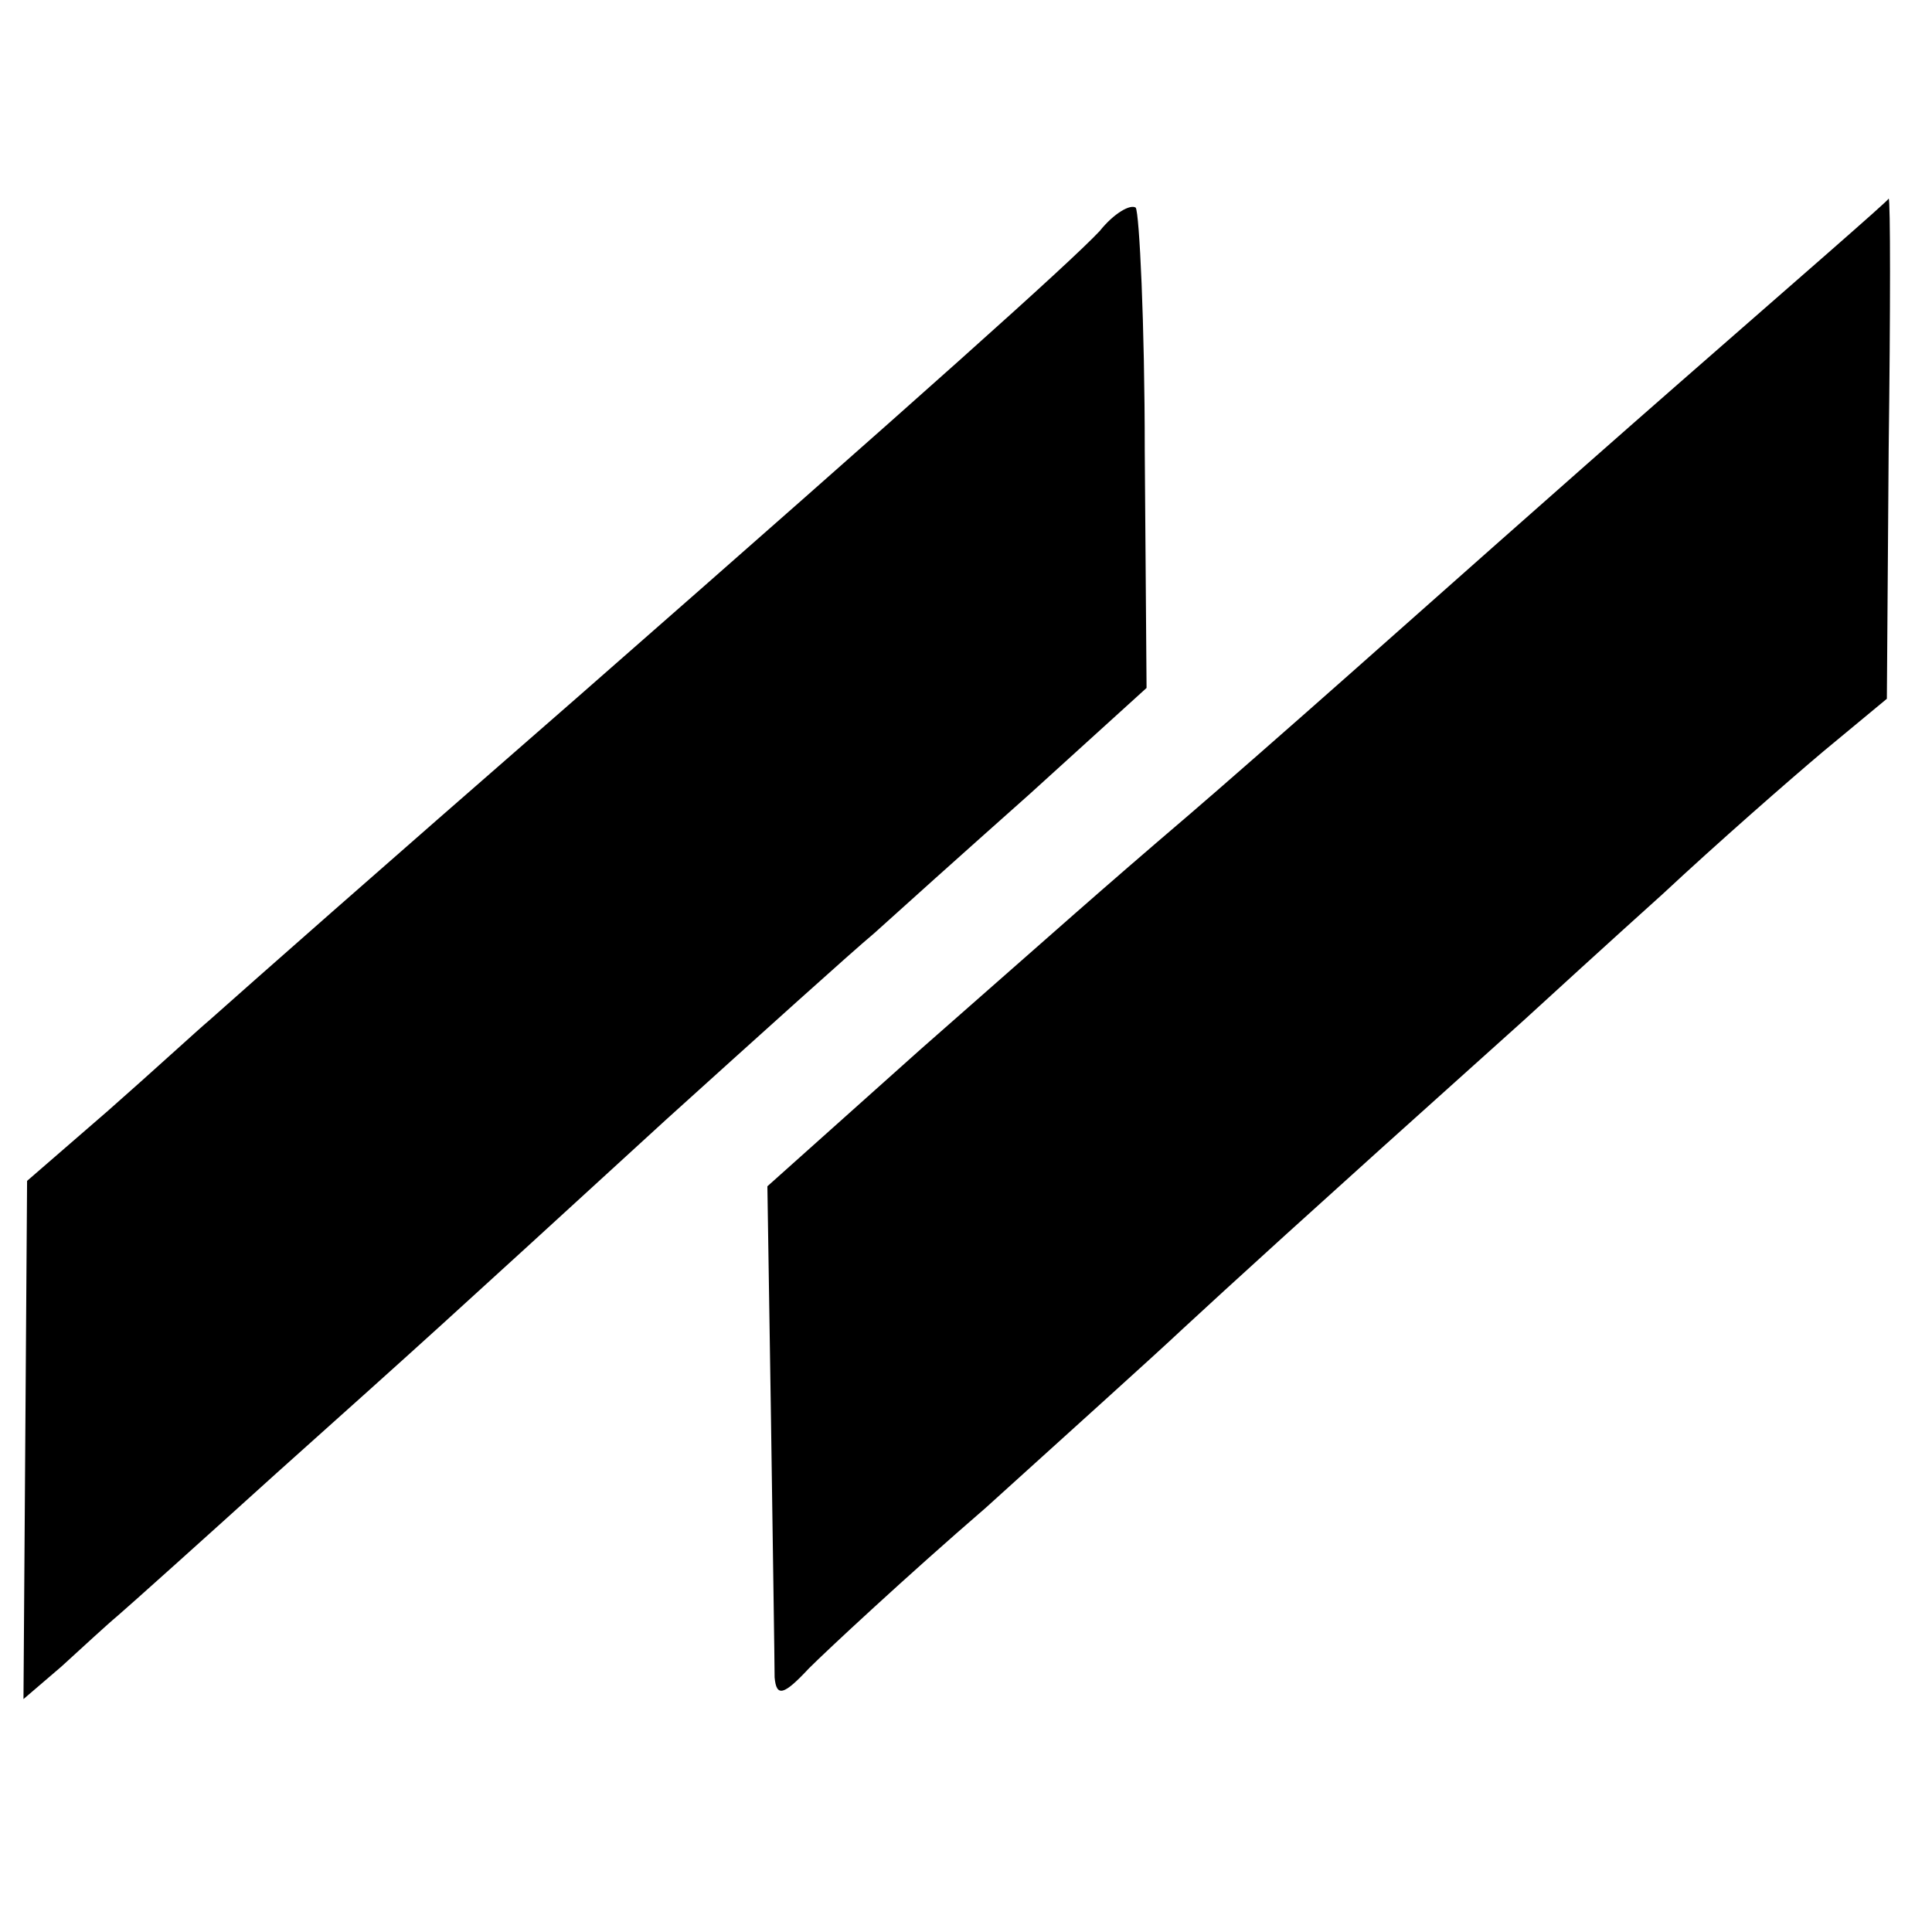
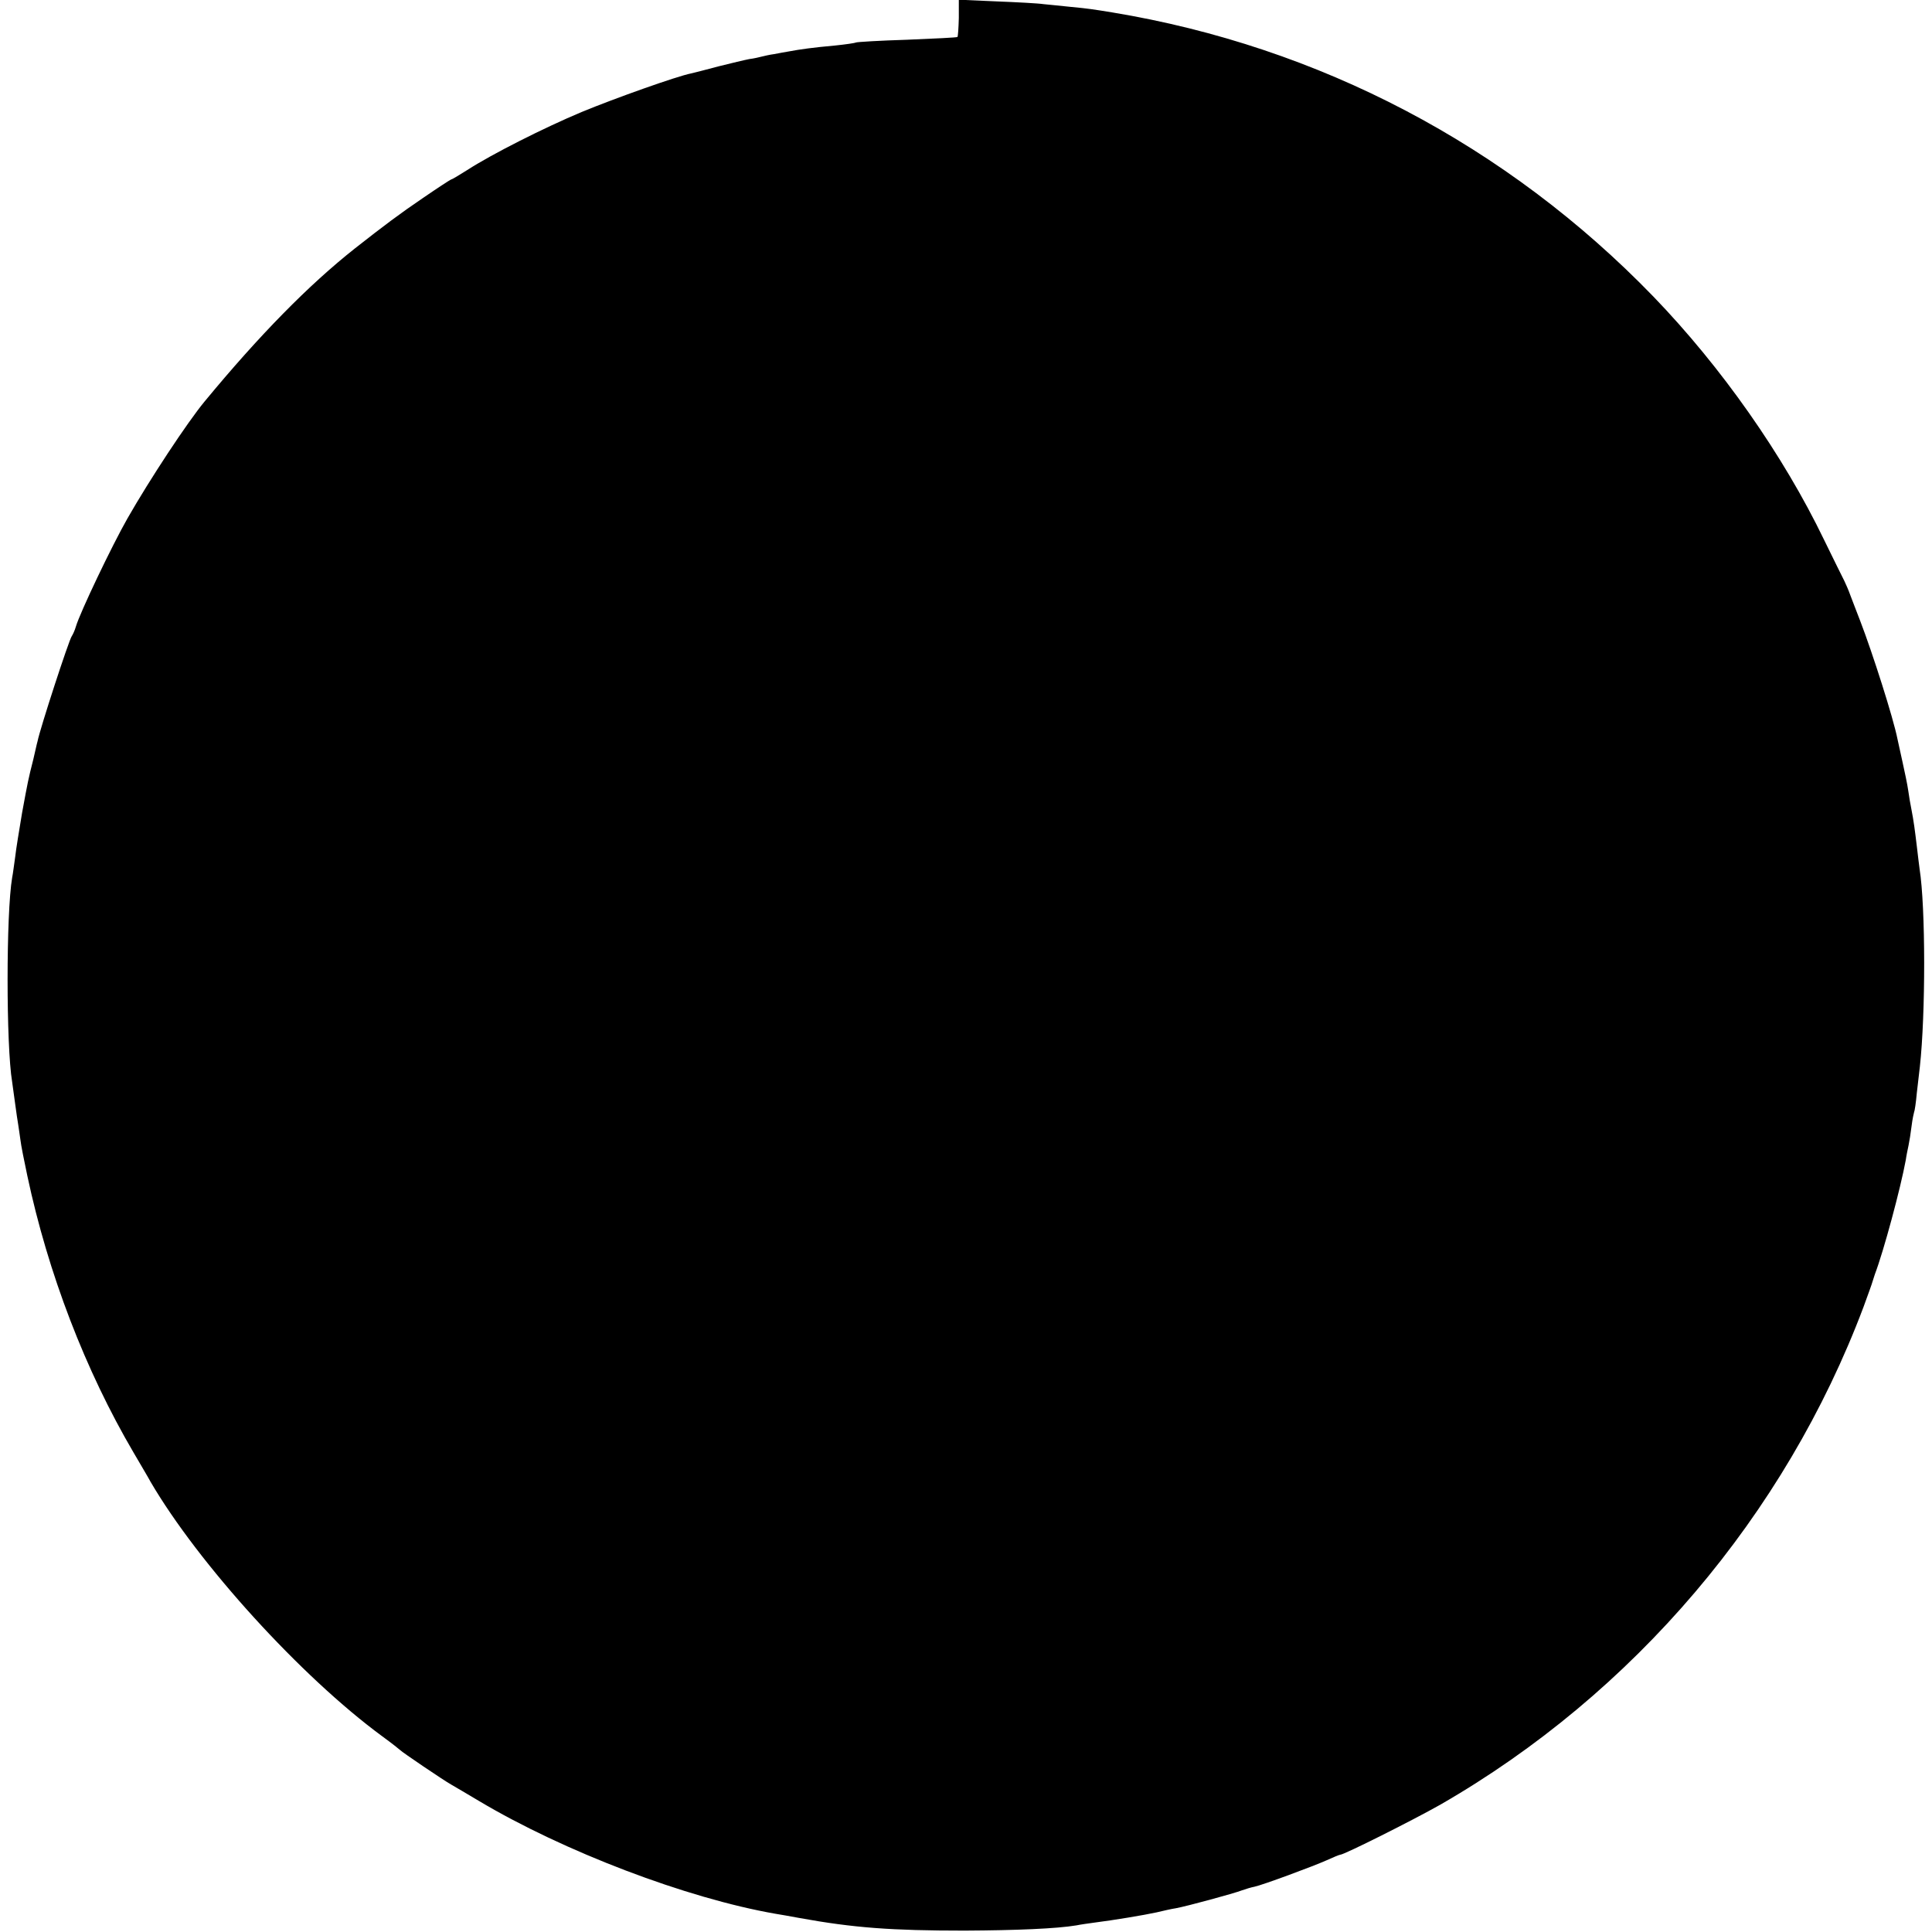
- <svg xmlns="http://www.w3.org/2000/svg" version="1.0" width="107pt" height="107pt" viewBox="0 0 107 107" preserveAspectRatio="xMidYMid meet">
-   <g transform="translate(0,107) scale(0.1,-0.1)" fill="#000000" stroke="none">
-     <path d="M609 942 c-17 -18 -95 -88 -289 -258 -117 -102 -177 -155 -204 -179 -6 -5 -31 -28 -56 -50 l-45 -39 -1 -144 -1 -143 21 18 c11 10 25 23 31 28 7 6 46 41 88 79 86 77 86 77 216 196 52 47 103 93 115 103 11 10 50 45 86 77 l65 59 -1 131 c0 71 -3 132 -5 135 -3 2 -12 -3 -20 -13z" />
-     <path d="M929 857 c-64 -56 -145 -128 -180 -159 -35 -31 -75 -66 -89 -78 -55 -47 -68 -59 -150 -131 l-85 -76 2 -129 c1 -71 2 -135 2 -143 1 -11 5 -10 19 5 10 10 54 51 98 89 43 39 92 83 109 99 26 24 63 58 189 171 12 11 47 43 77 70 30 28 70 63 89 79 l35 29 1 138 c1 77 1 139 0 139 0 -1 -53 -47 -117 -103z" />
+ <svg xmlns="http://www.w3.org/2000/svg" version="1.0" width="700pt" height="700pt" viewBox="0 0 700 700" preserveAspectRatio="xMidYMid meet">
+   <g transform="translate(0,700) scale(0.1,-0.1)" fill="#000000" stroke="none">
+     <path d="M3474 6935 c-1 -36 -3 -67 -5 -69 -2 -2 -84 -6 -183 -10 -98 -3 -181 -8 -185 -10 -3 -2 -37 -7 -76 -11 -79 -7 -128 -14 -165 -21 -14 -2 -38 -7 -55 -10 -16 -2 -37 -7 -45 -9 -8 -2 -28 -7 -45 -9 -16 -3 -66 -15 -110 -26 -44 -12 -89 -23 -101 -26 -51 -10 -276 -90 -397 -140 -138 -58 -324 -152 -414 -210 -30 -19 -55 -34 -58 -34 -2 0 -48 -30 -102 -67 -84 -57 -140 -99 -247 -183 -167 -132 -346 -314 -545 -555 -62 -75 -198 -281 -279 -423 -56 -98 -172 -341 -187 -392 -4 -14 -11 -29 -15 -35 -10 -13 -115 -335 -124 -381 -3 -10 -9 -39 -15 -64 -19 -75 -20 -81 -41 -195 -10 -60 -22 -132 -25 -160 -4 -27 -8 -61 -11 -75 -22 -129 -22 -609 0 -740 2 -14 7 -50 11 -80 4 -30 9 -64 11 -75 2 -11 5 -36 8 -55 2 -19 14 -78 25 -130 75 -353 210 -705 385 -1003 28 -48 56 -95 61 -105 174 -298 546 -707 840 -923 33 -24 62 -47 65 -50 6 -7 158 -110 185 -125 11 -6 56 -33 100 -59 307 -183 753 -353 1075 -409 14 -2 52 -9 85 -15 198 -36 335 -46 600 -46 188 1 333 7 405 19 14 3 43 7 65 10 71 9 179 27 225 37 25 6 56 13 70 15 39 7 212 54 240 65 14 5 34 11 45 13 29 6 213 74 262 96 24 11 46 20 49 20 14 0 263 125 362 181 701 403 1250 1049 1534 1804 16 44 31 85 32 90 2 6 6 18 9 28 32 84 93 311 112 414 2 15 7 39 10 53 3 14 8 45 11 70 3 25 8 47 9 50 2 3 7 35 10 70 4 36 9 79 11 95 21 191 21 578 -1 717 -2 13 -6 49 -10 82 -7 58 -11 90 -20 136 -3 14 -8 43 -11 65 -3 22 -13 69 -21 105 -8 36 -16 73 -18 82 -15 76 -90 311 -135 428 -12 30 -27 71 -35 91 -7 20 -18 45 -23 55 -6 11 -38 77 -73 148 -148 307 -372 626 -618 881 -531 549 -1211 906 -1961 1030 -68 11 -86 14 -150 20 -36 4 -80 8 -99 10 -19 3 -96 7 -171 10 l-136 6 0 -66z" />
  </g>
</svg>
